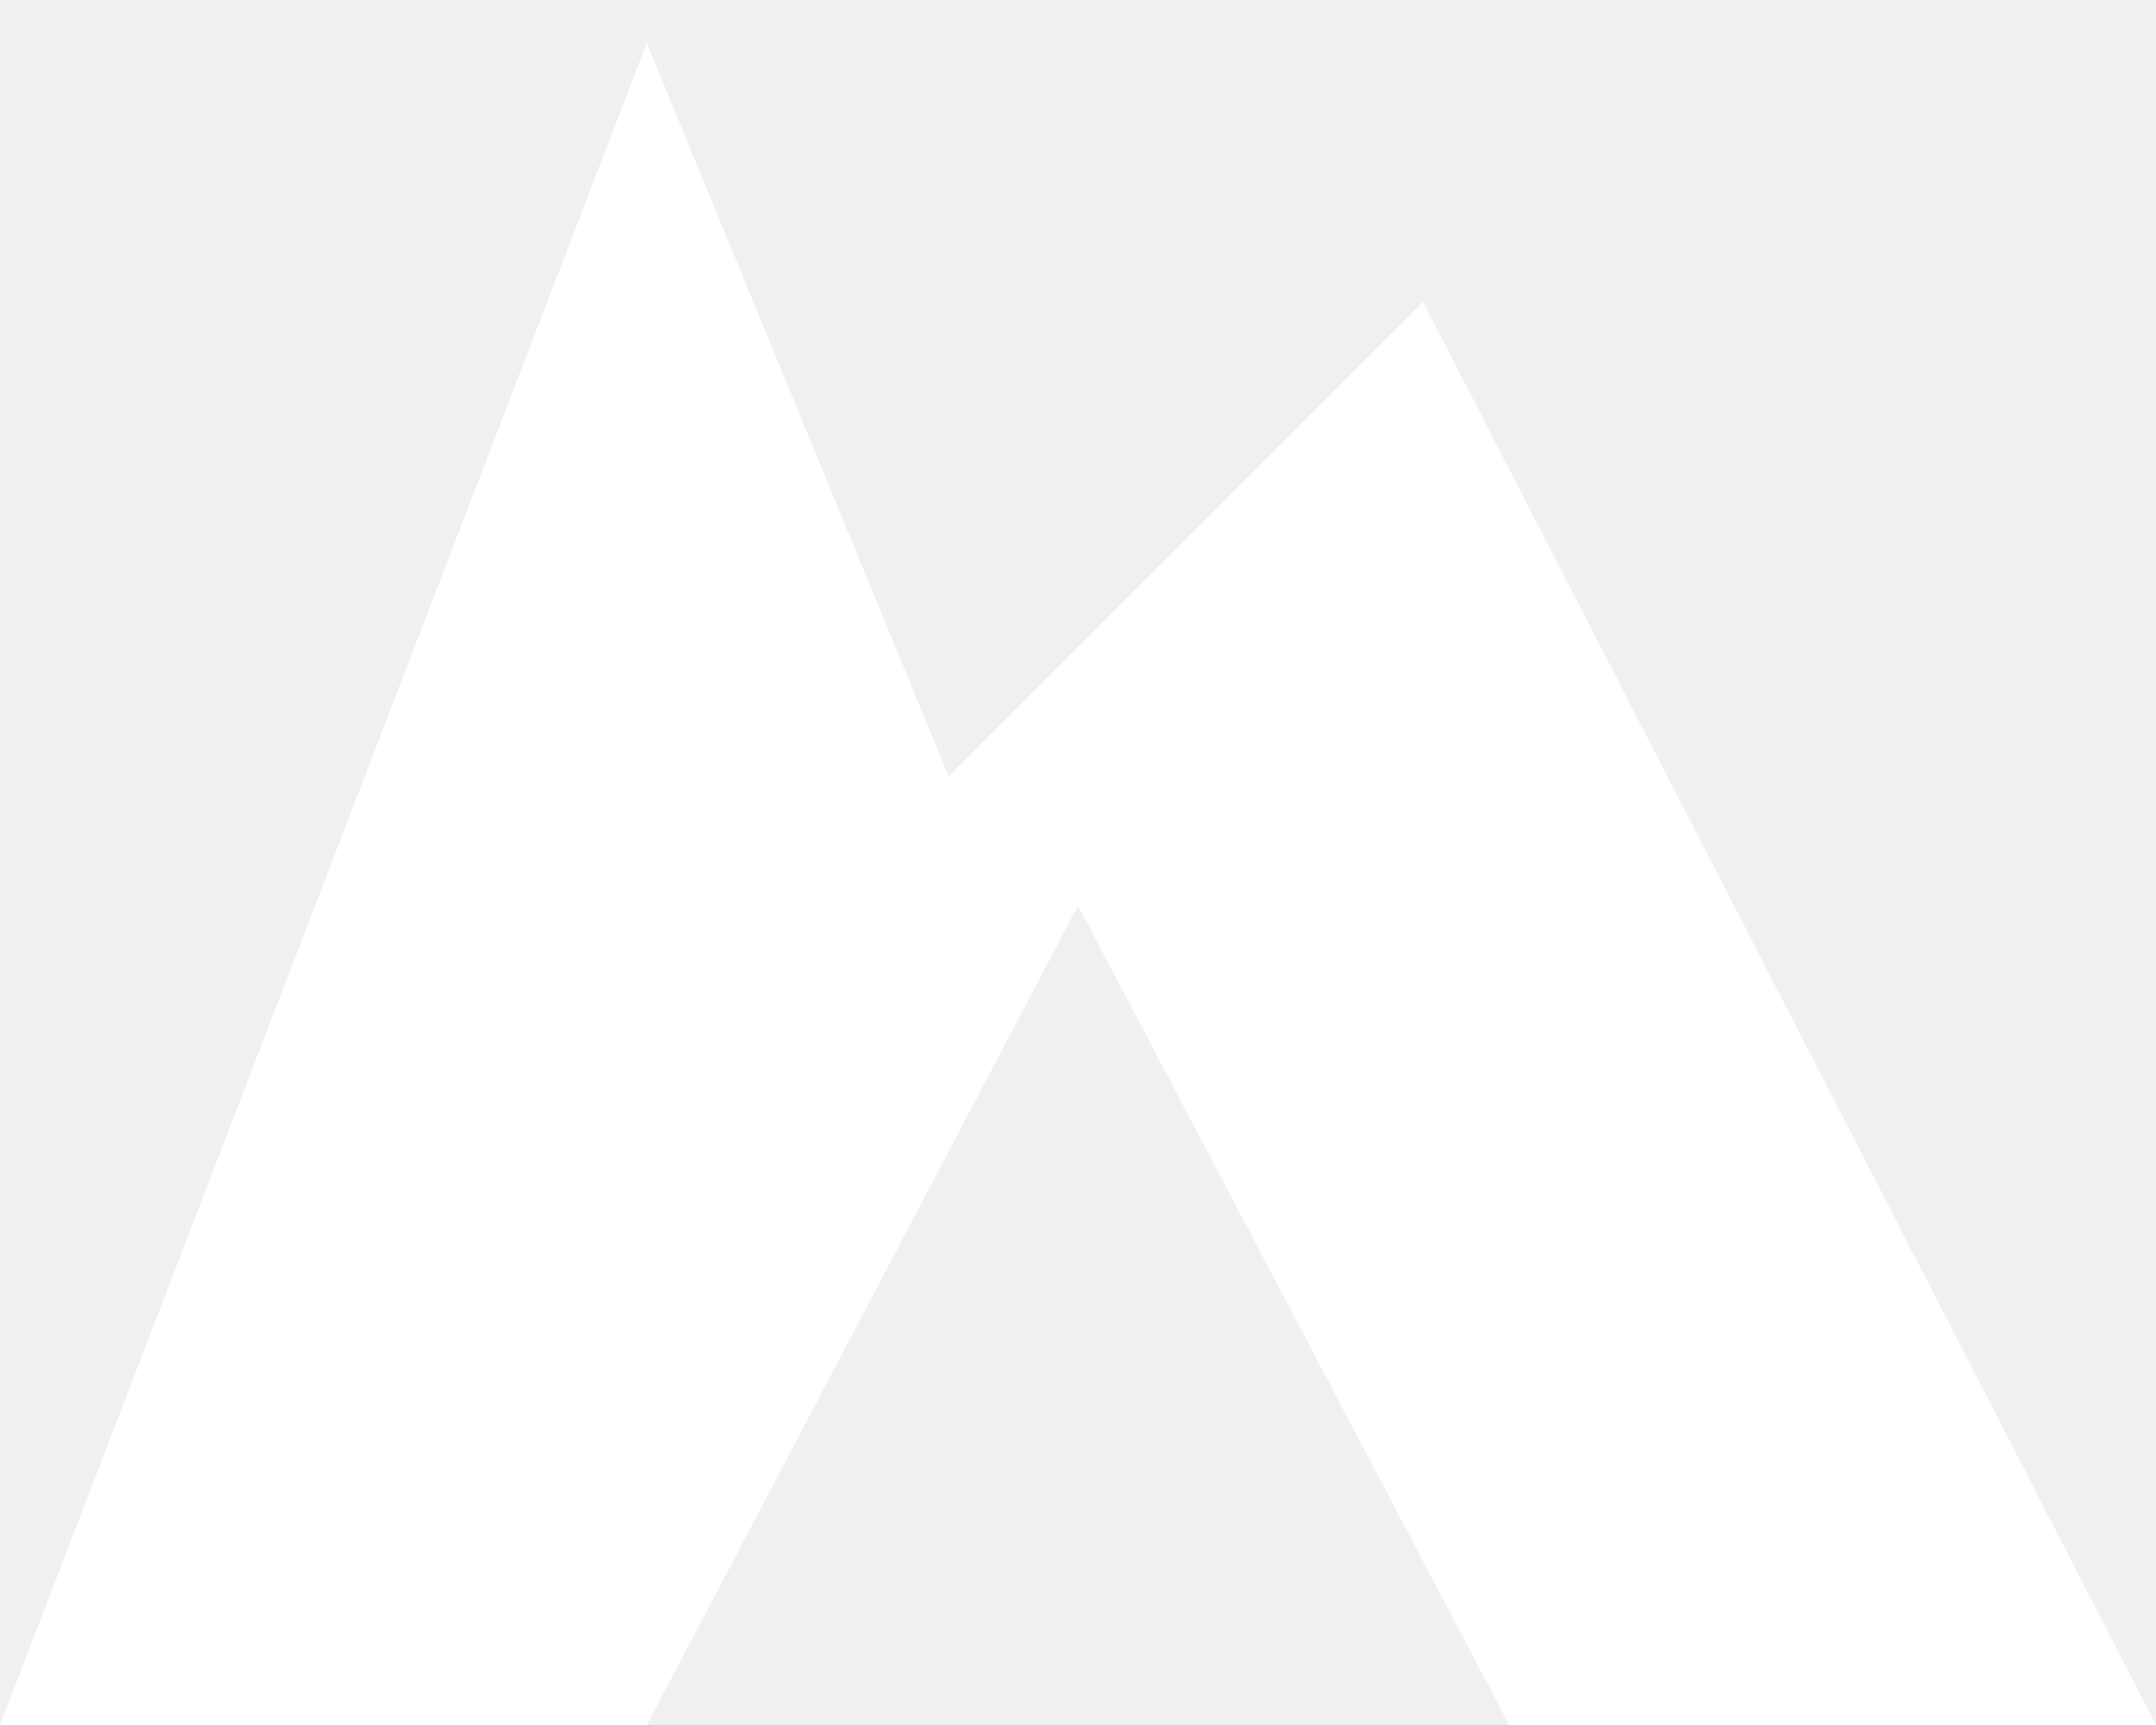
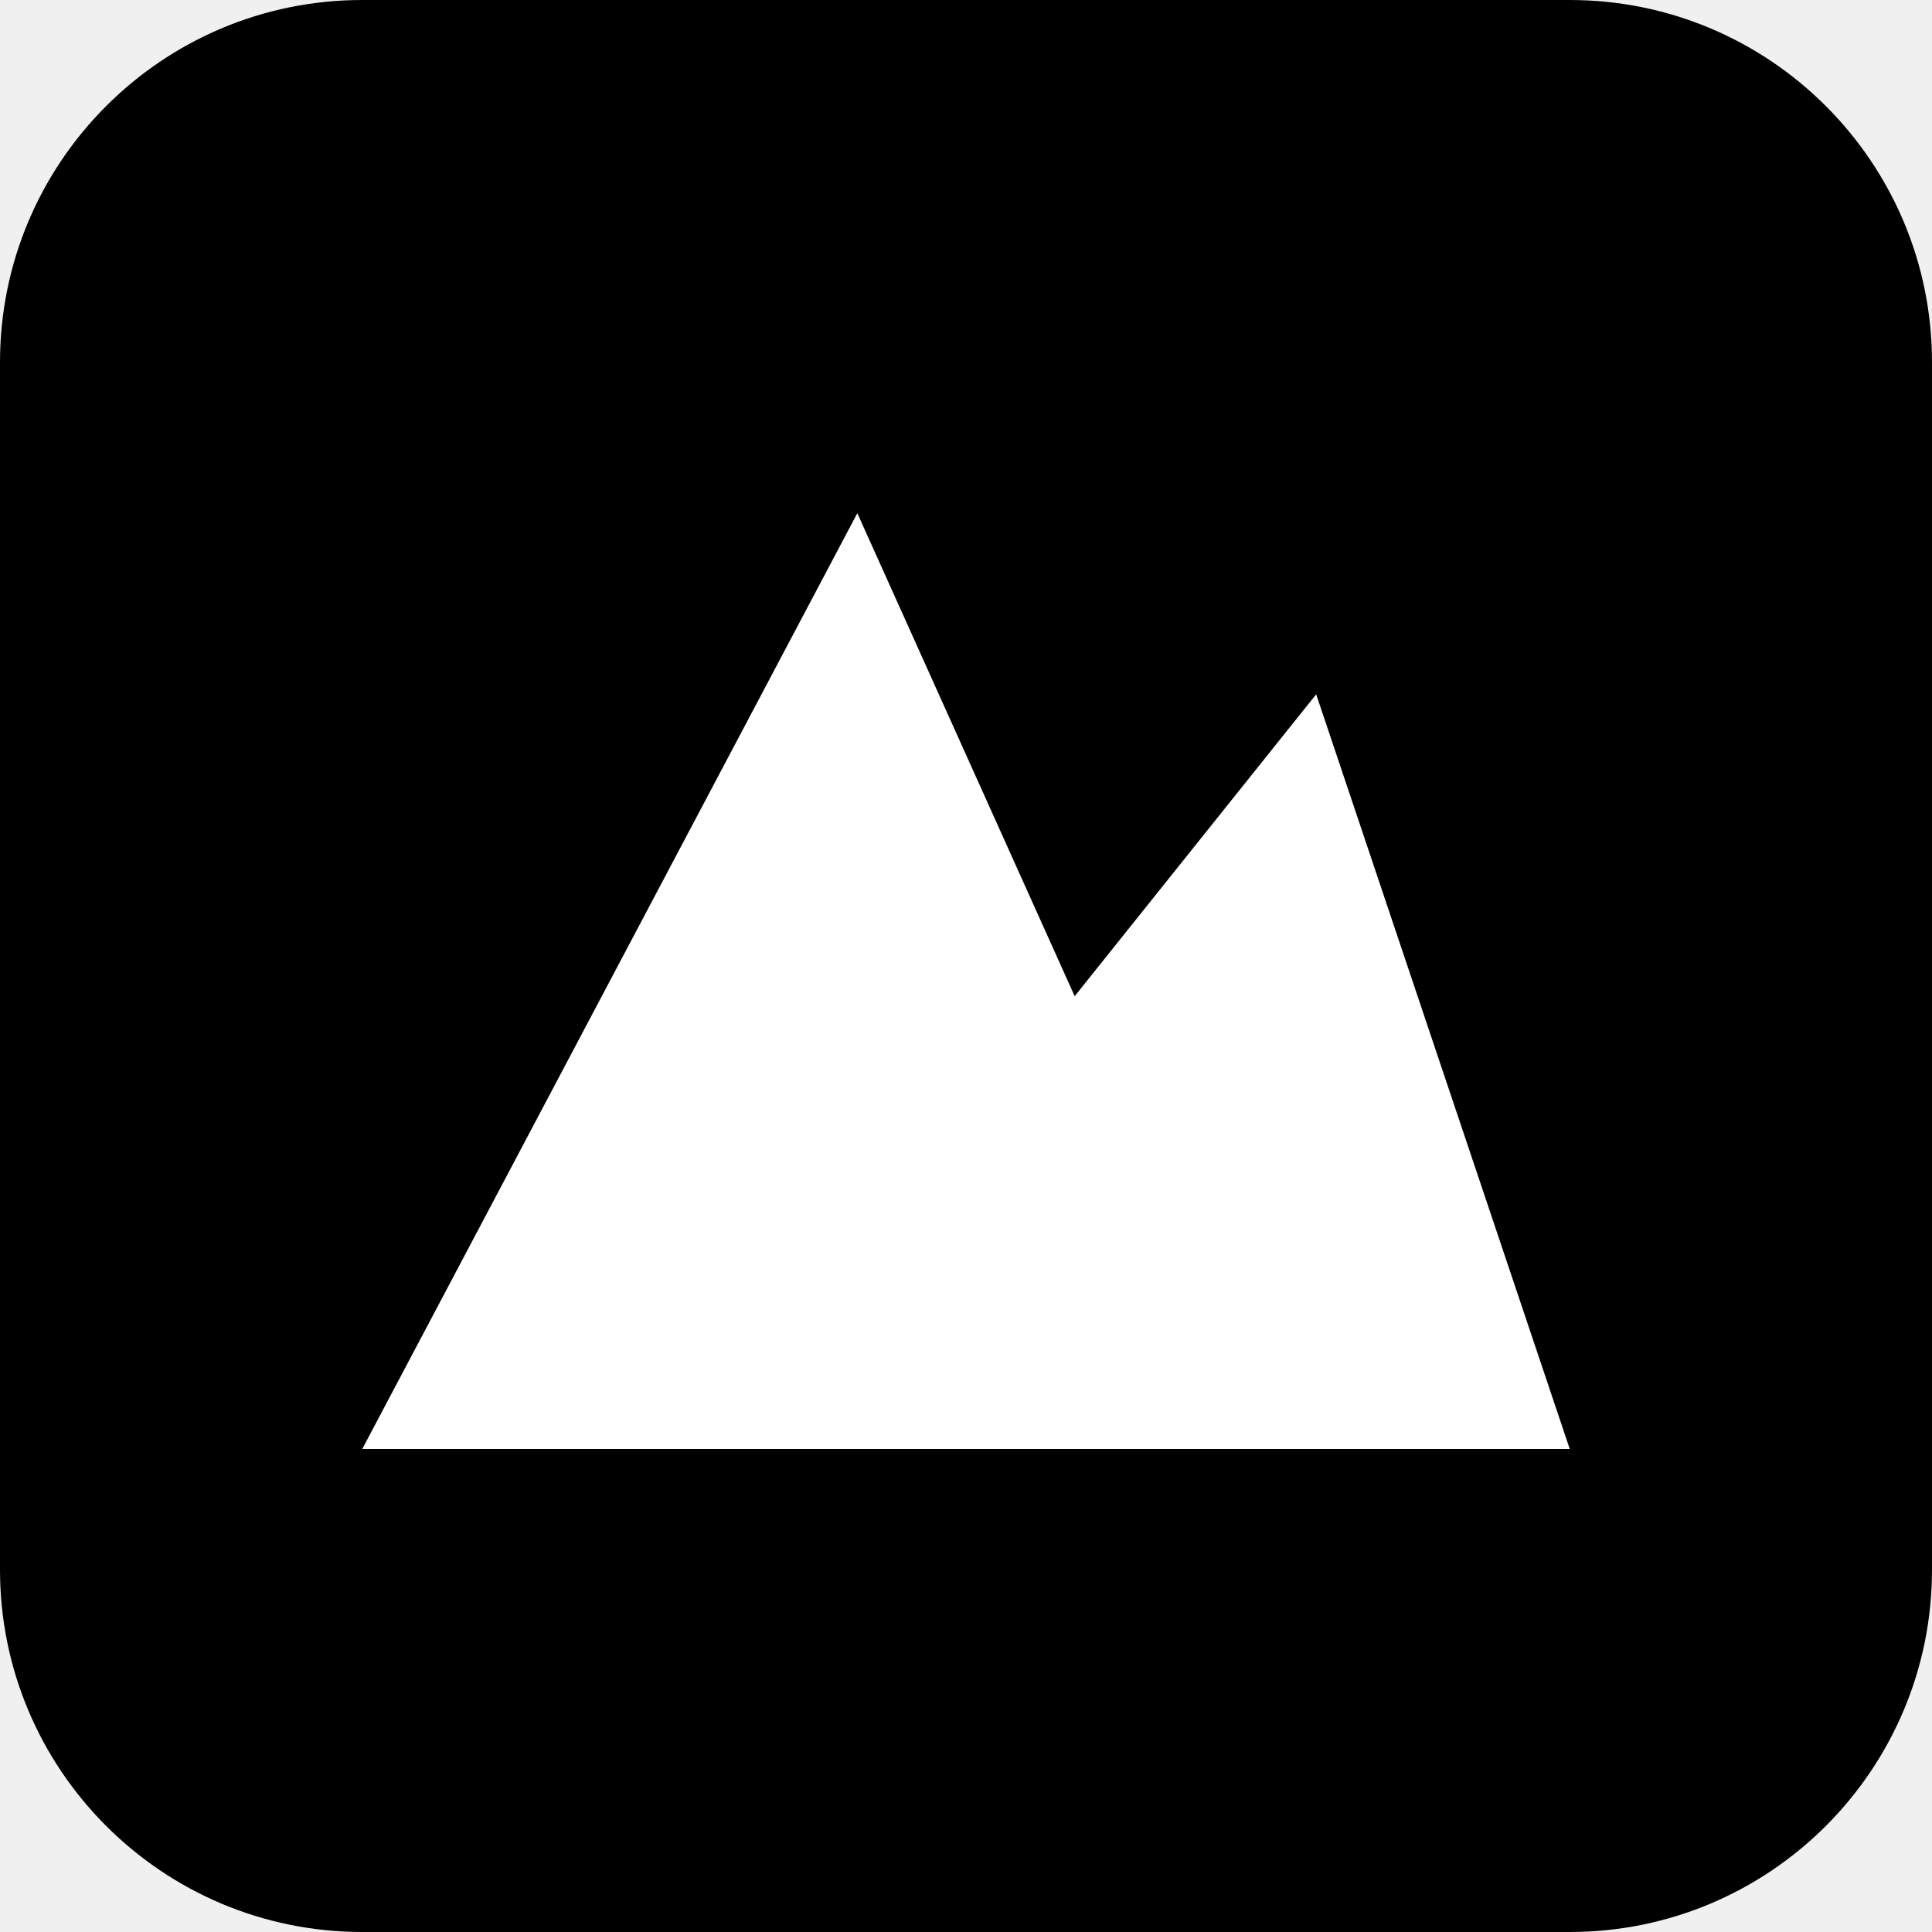
- <svg xmlns="http://www.w3.org/2000/svg" viewBox="0 0 100 80" fill="none" role="img" aria-label="Matheus Varela">
-   <path d="M0 80 L30 2 L44 36 L66 14 L100 80 L70 80 L50 42 L30 80 Z" fill="#FFFFFF" />
+ <svg xmlns="http://www.w3.org/2000/svg" viewBox="0 0 32 32" fill="none">
+   <rect width="32" height="32" rx="6" fill="#000000" />
+   <path d="M6 24 L14.2 8.5 L17.8 16.5 L21.8 11.5 L26 24 Z" fill="#FFFFFF" />
</svg>
